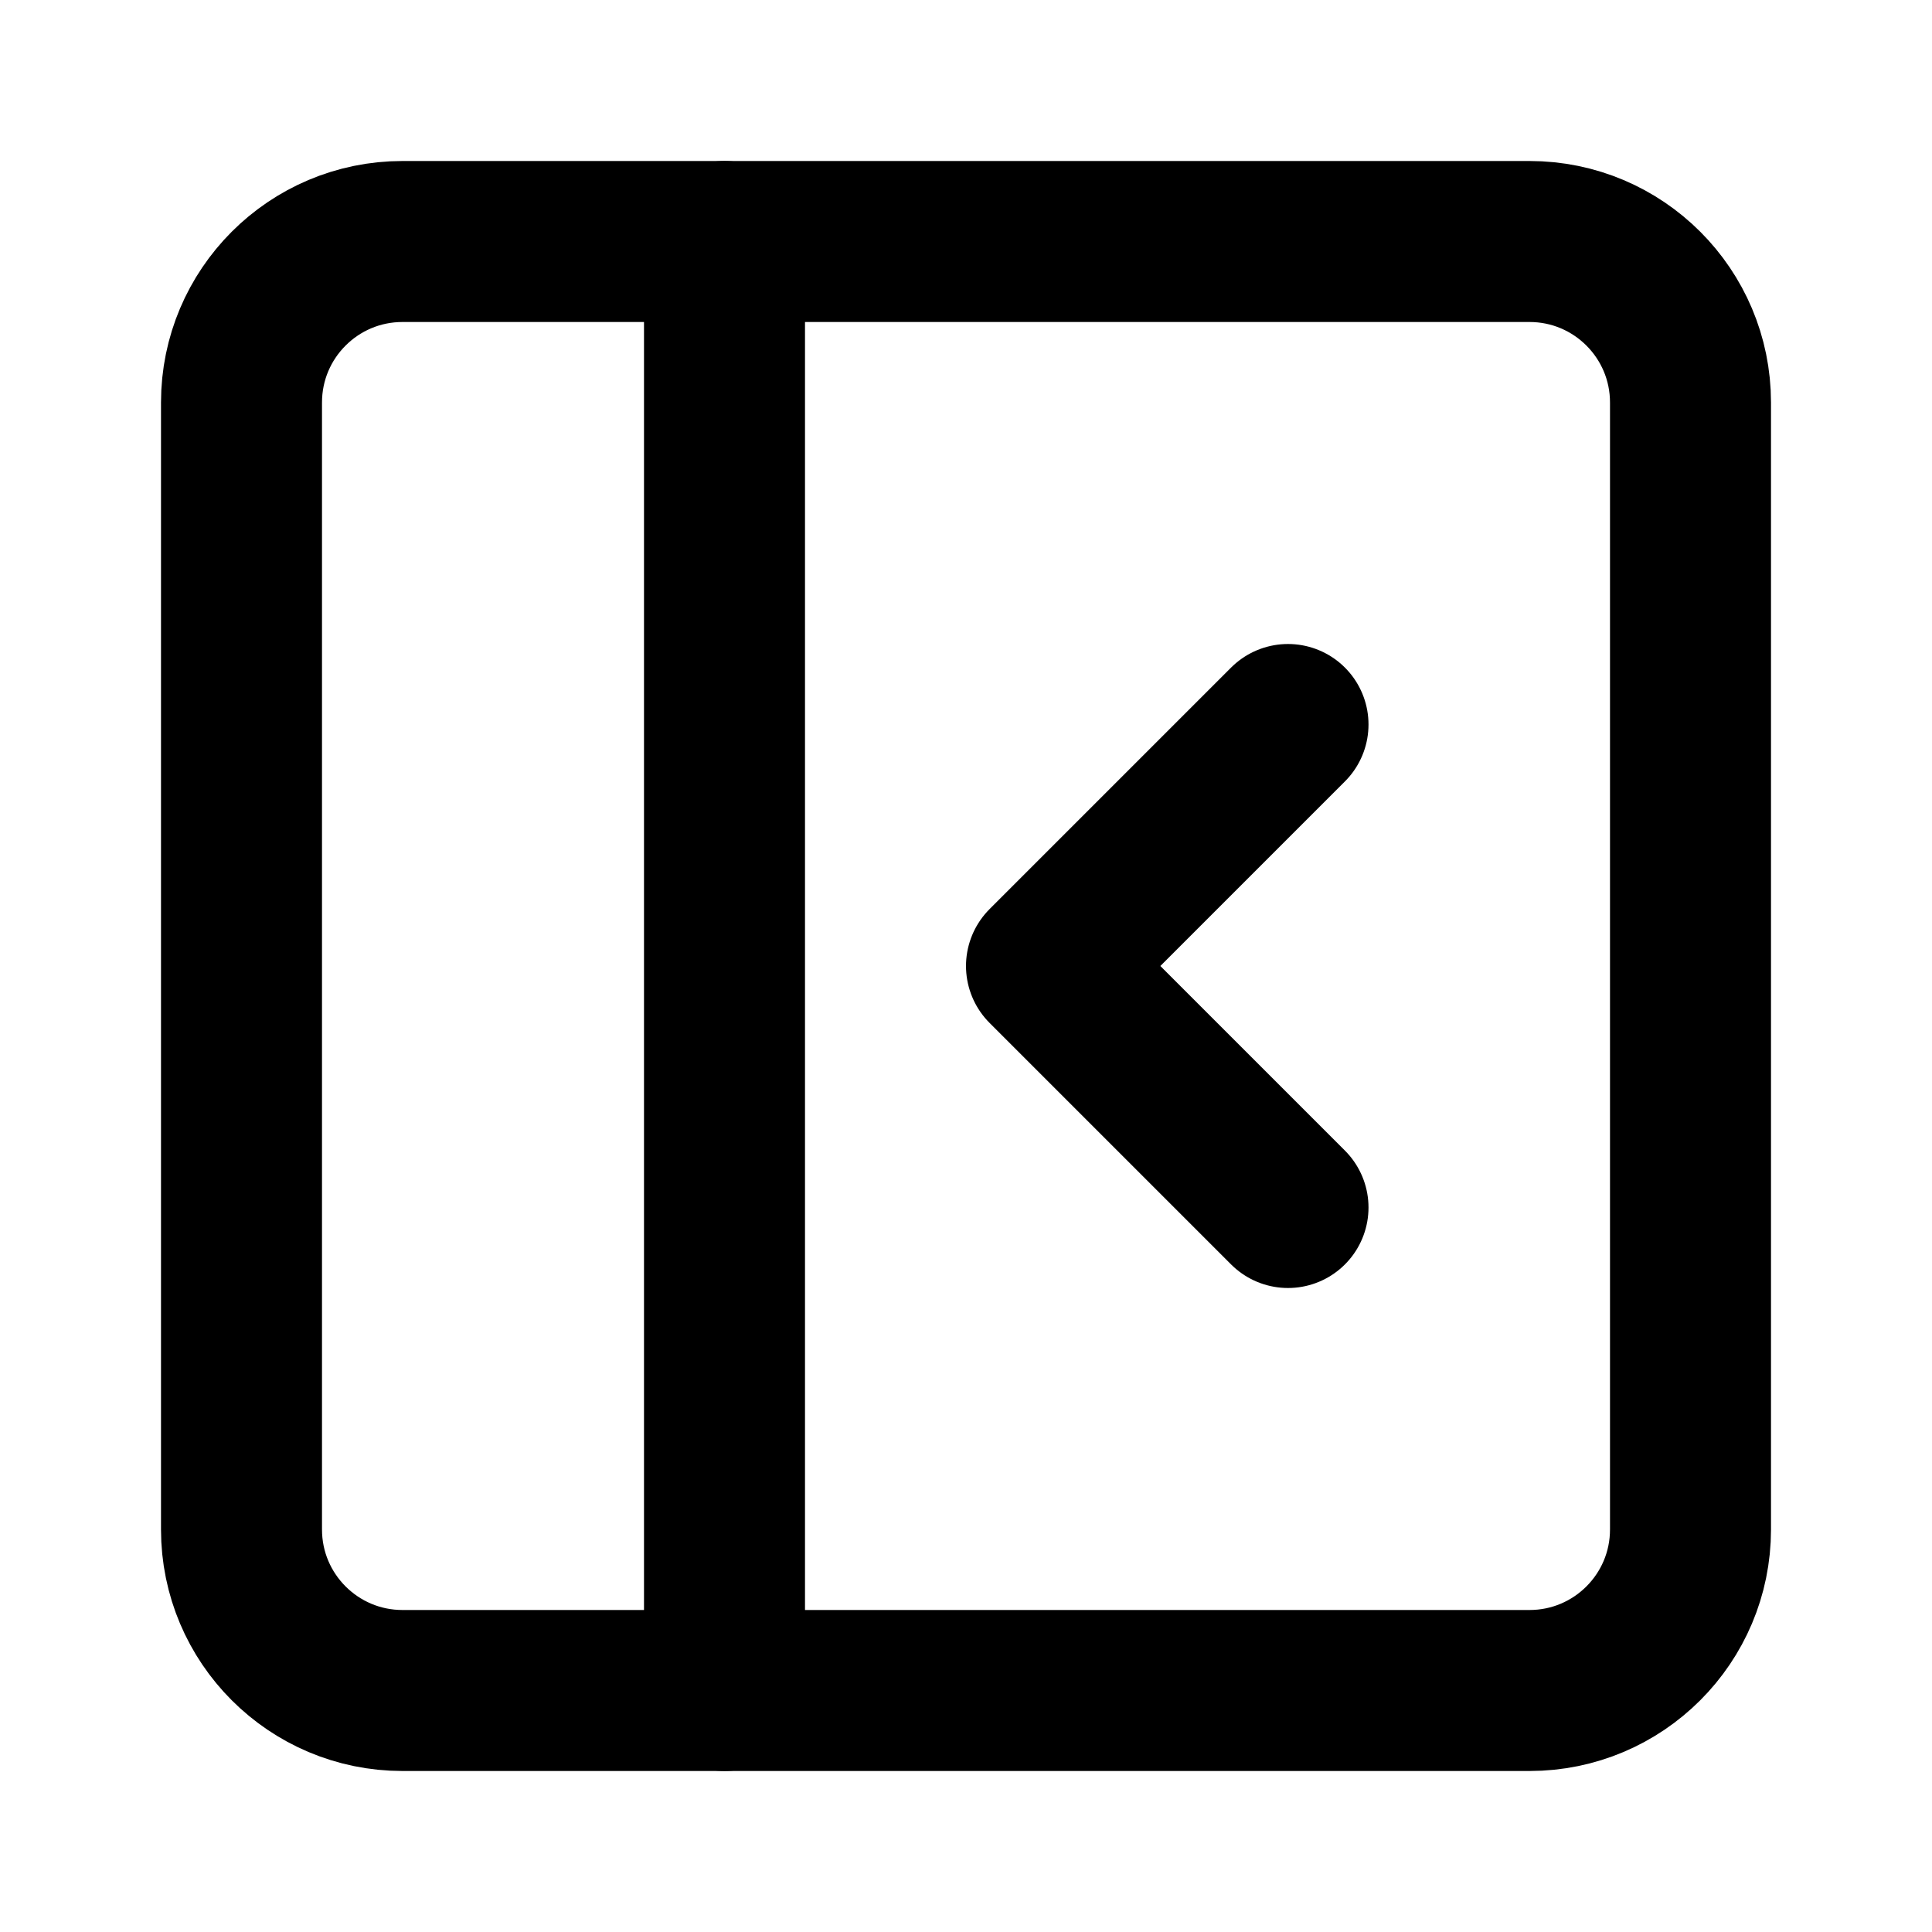
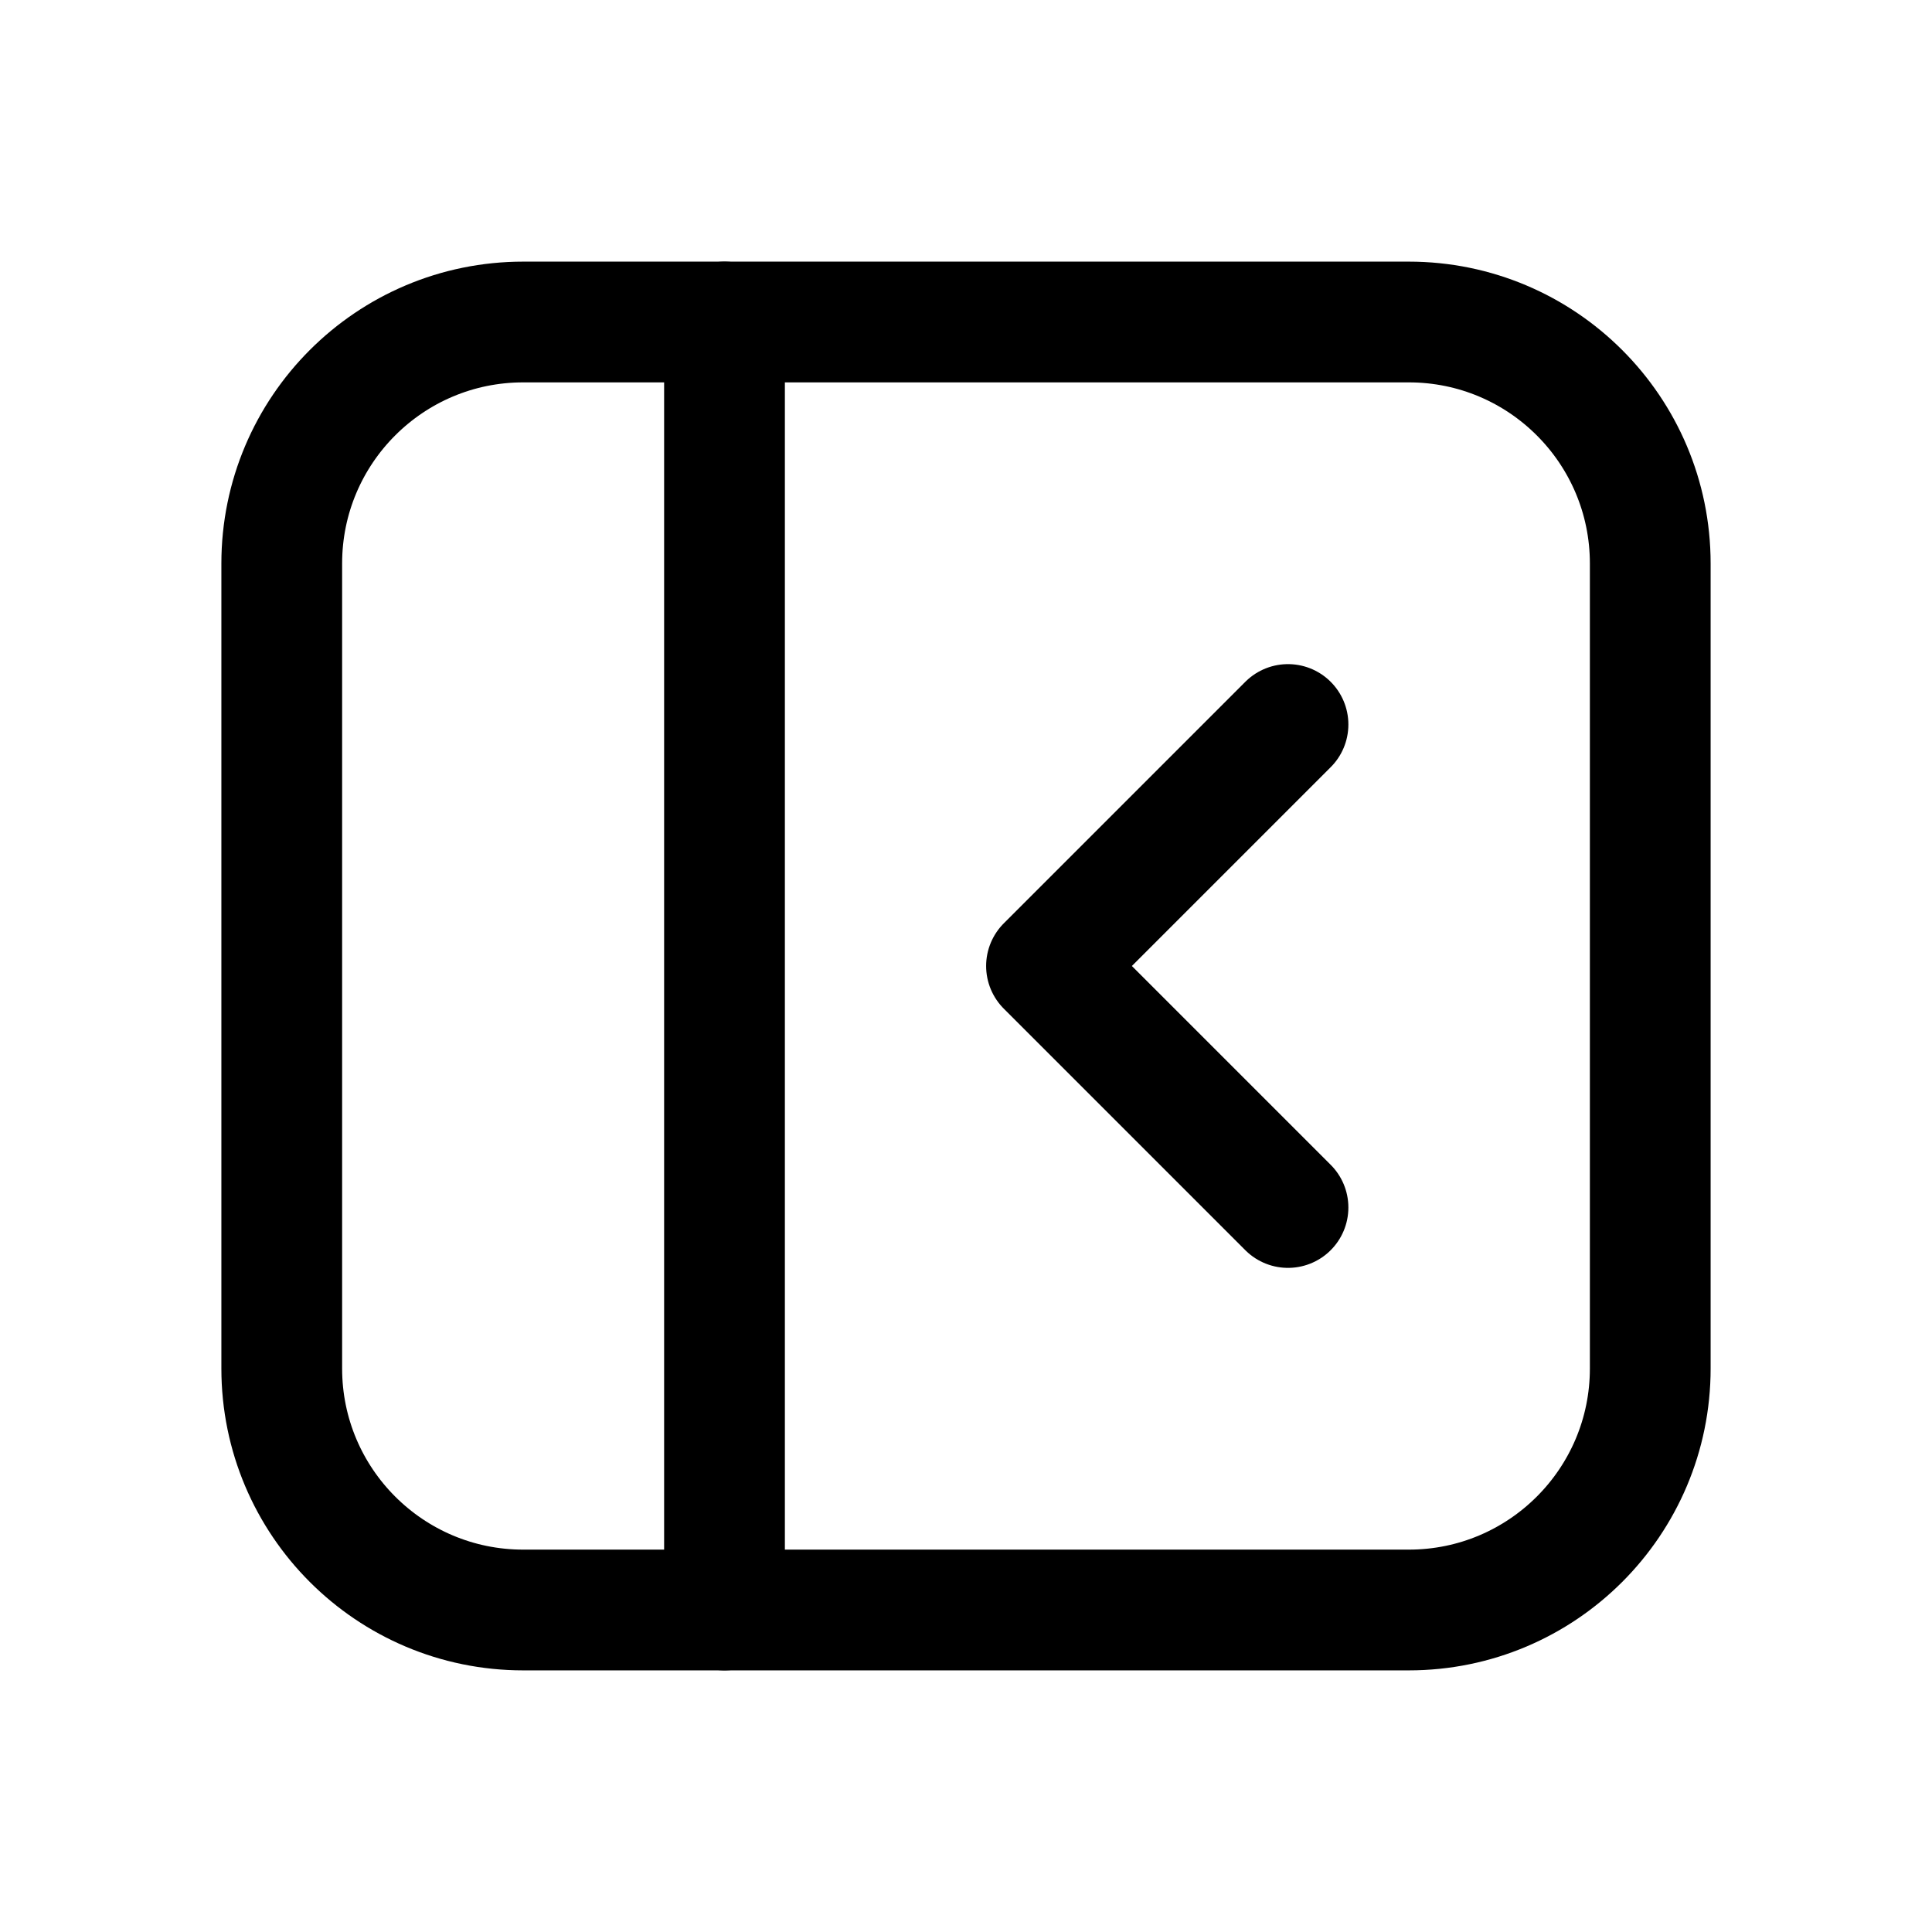
- <svg xmlns="http://www.w3.org/2000/svg" width="24" height="24" viewBox="0 0 24 24" fill="none" stroke="currentColor" stroke-width="2" stroke-linecap="round" stroke-linejoin="round">
-   <rect width="18" height="18" x="3" y="3" rx="2" />
-   <path d="M9 3v18" />
-   <path d="m16 15-3-3 3-3" />
+ <svg xmlns="http://www.w3.org/2000/svg" width="24" height="24" viewBox="0 0 24 24" fill="none" stroke="currentColor" stroke-width="1.5" stroke-linecap="round" stroke-linejoin="round">
+   <rect x="3.5" y="4" width="17" height="16" rx="3" />
+   <path d="M9 4v16" />
+   <path d="m16 9-3 3 3 3" />
</svg>
